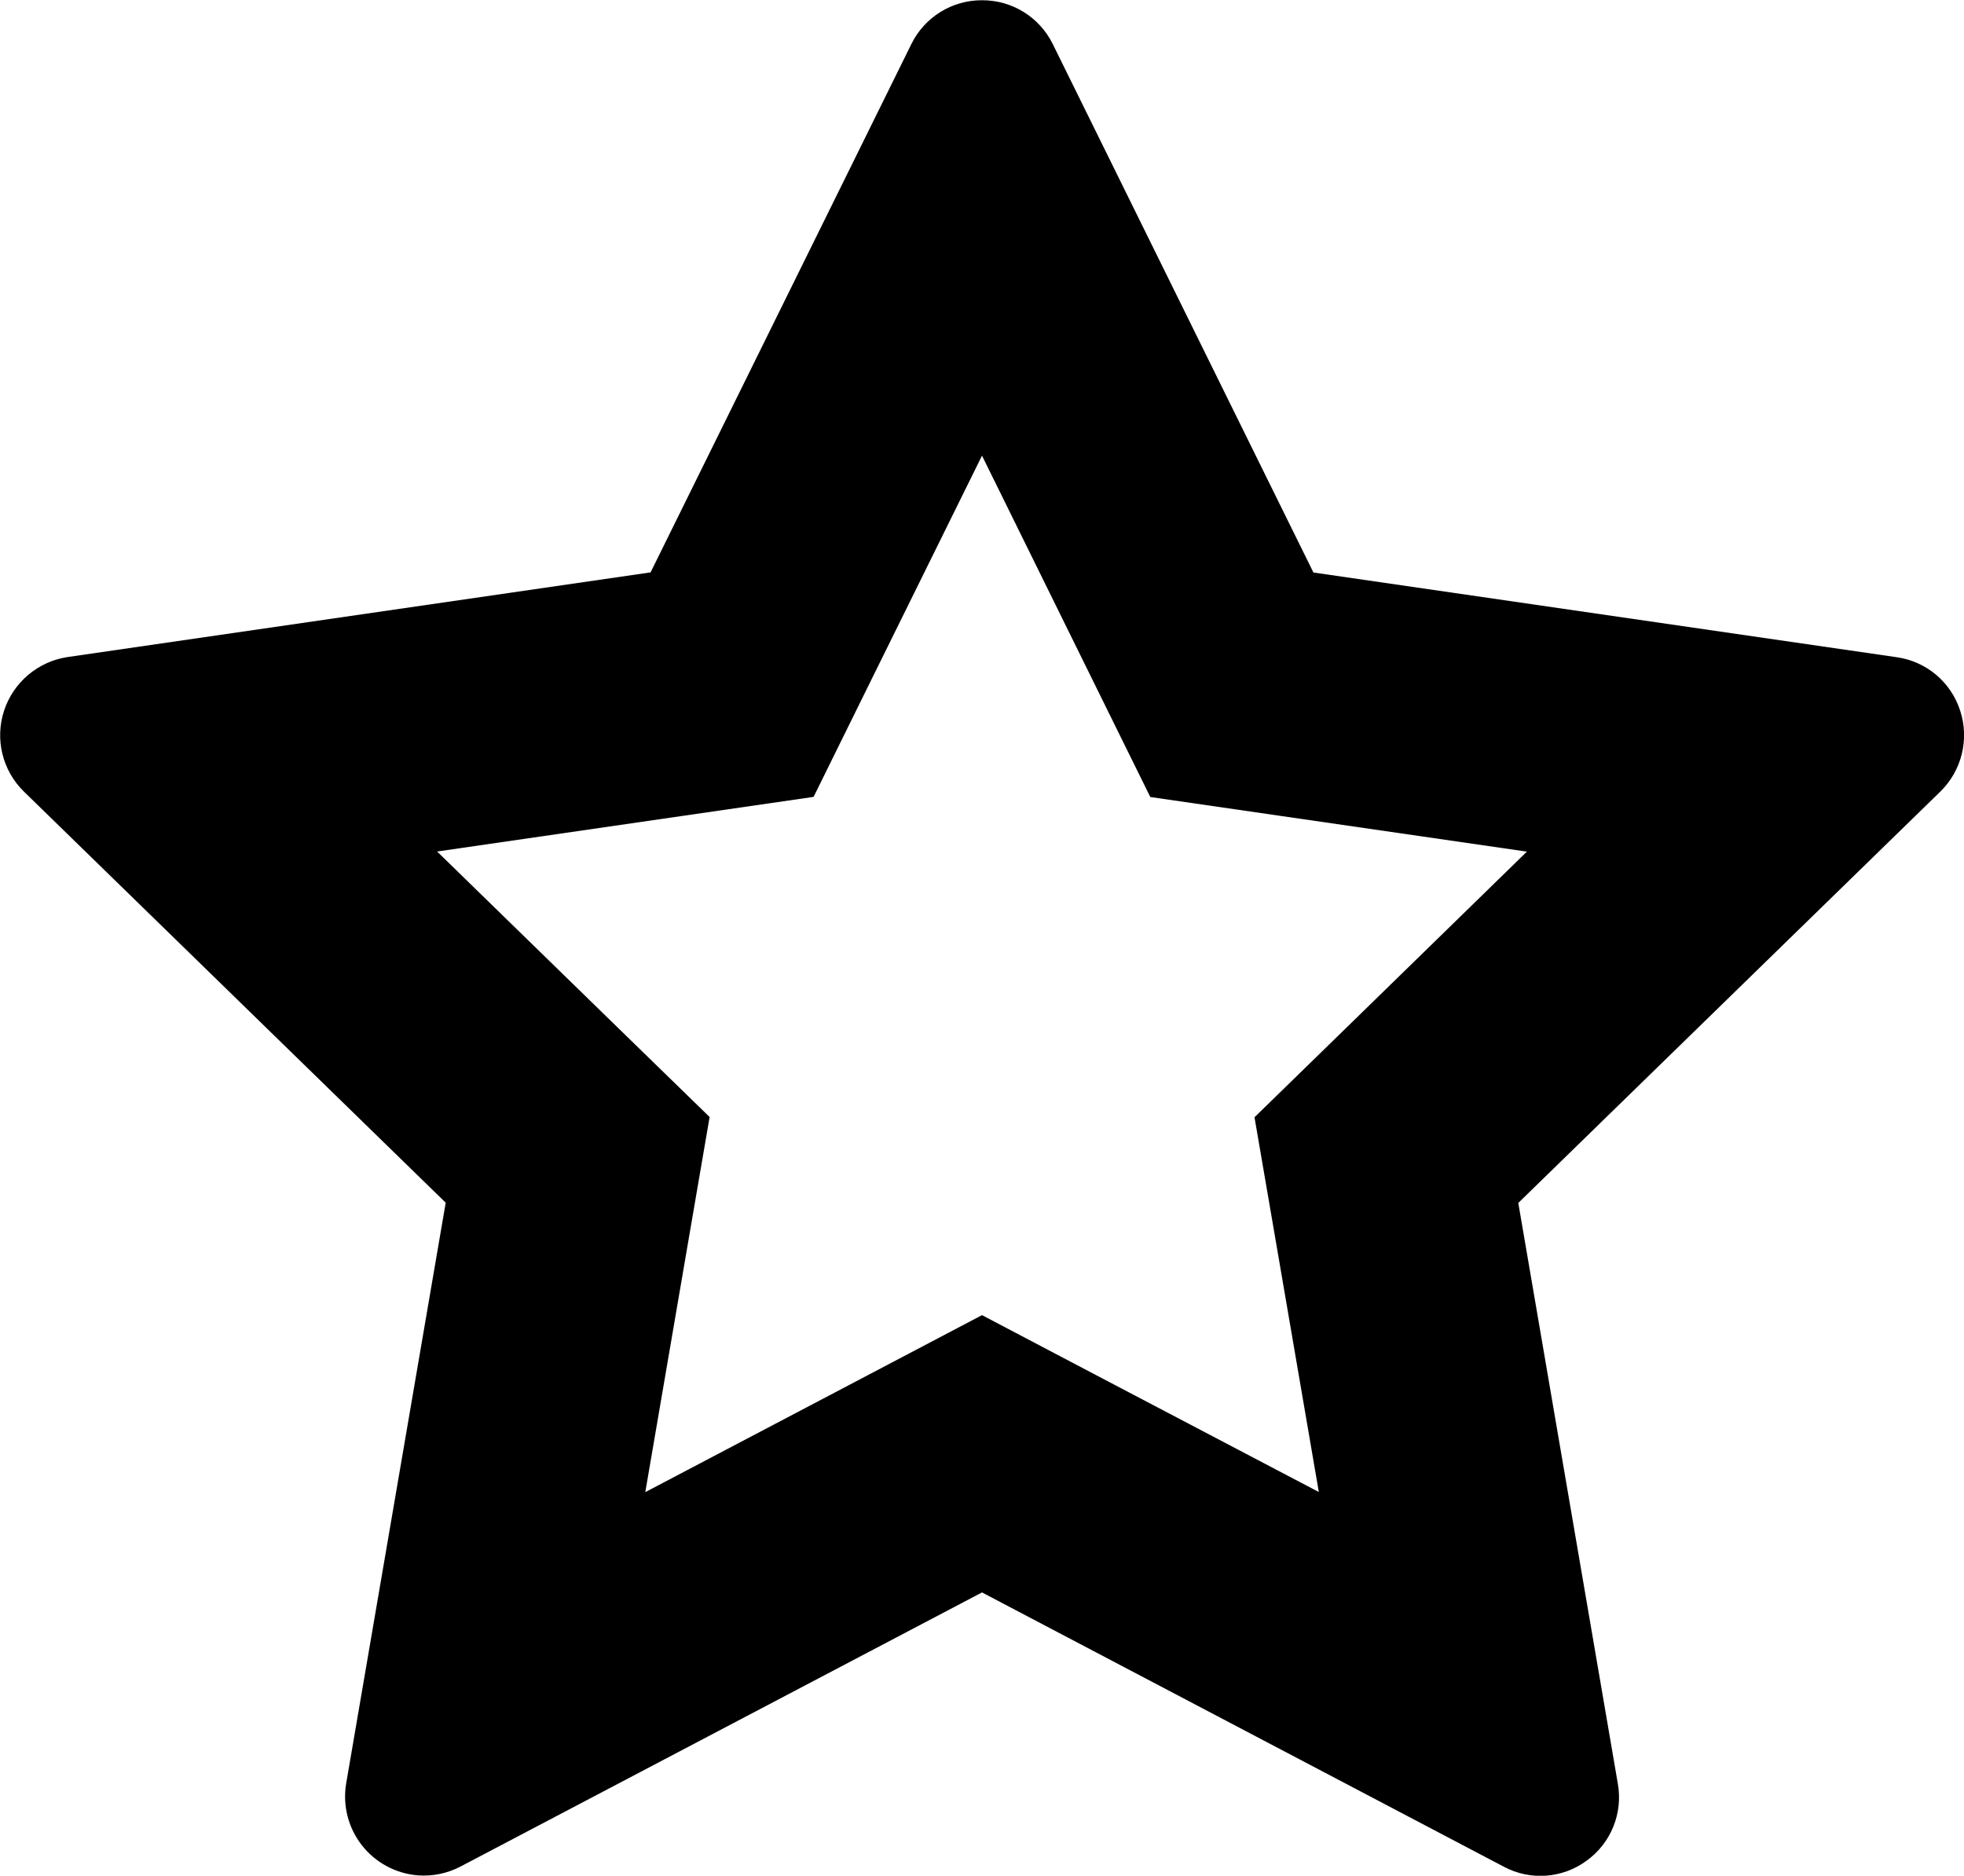
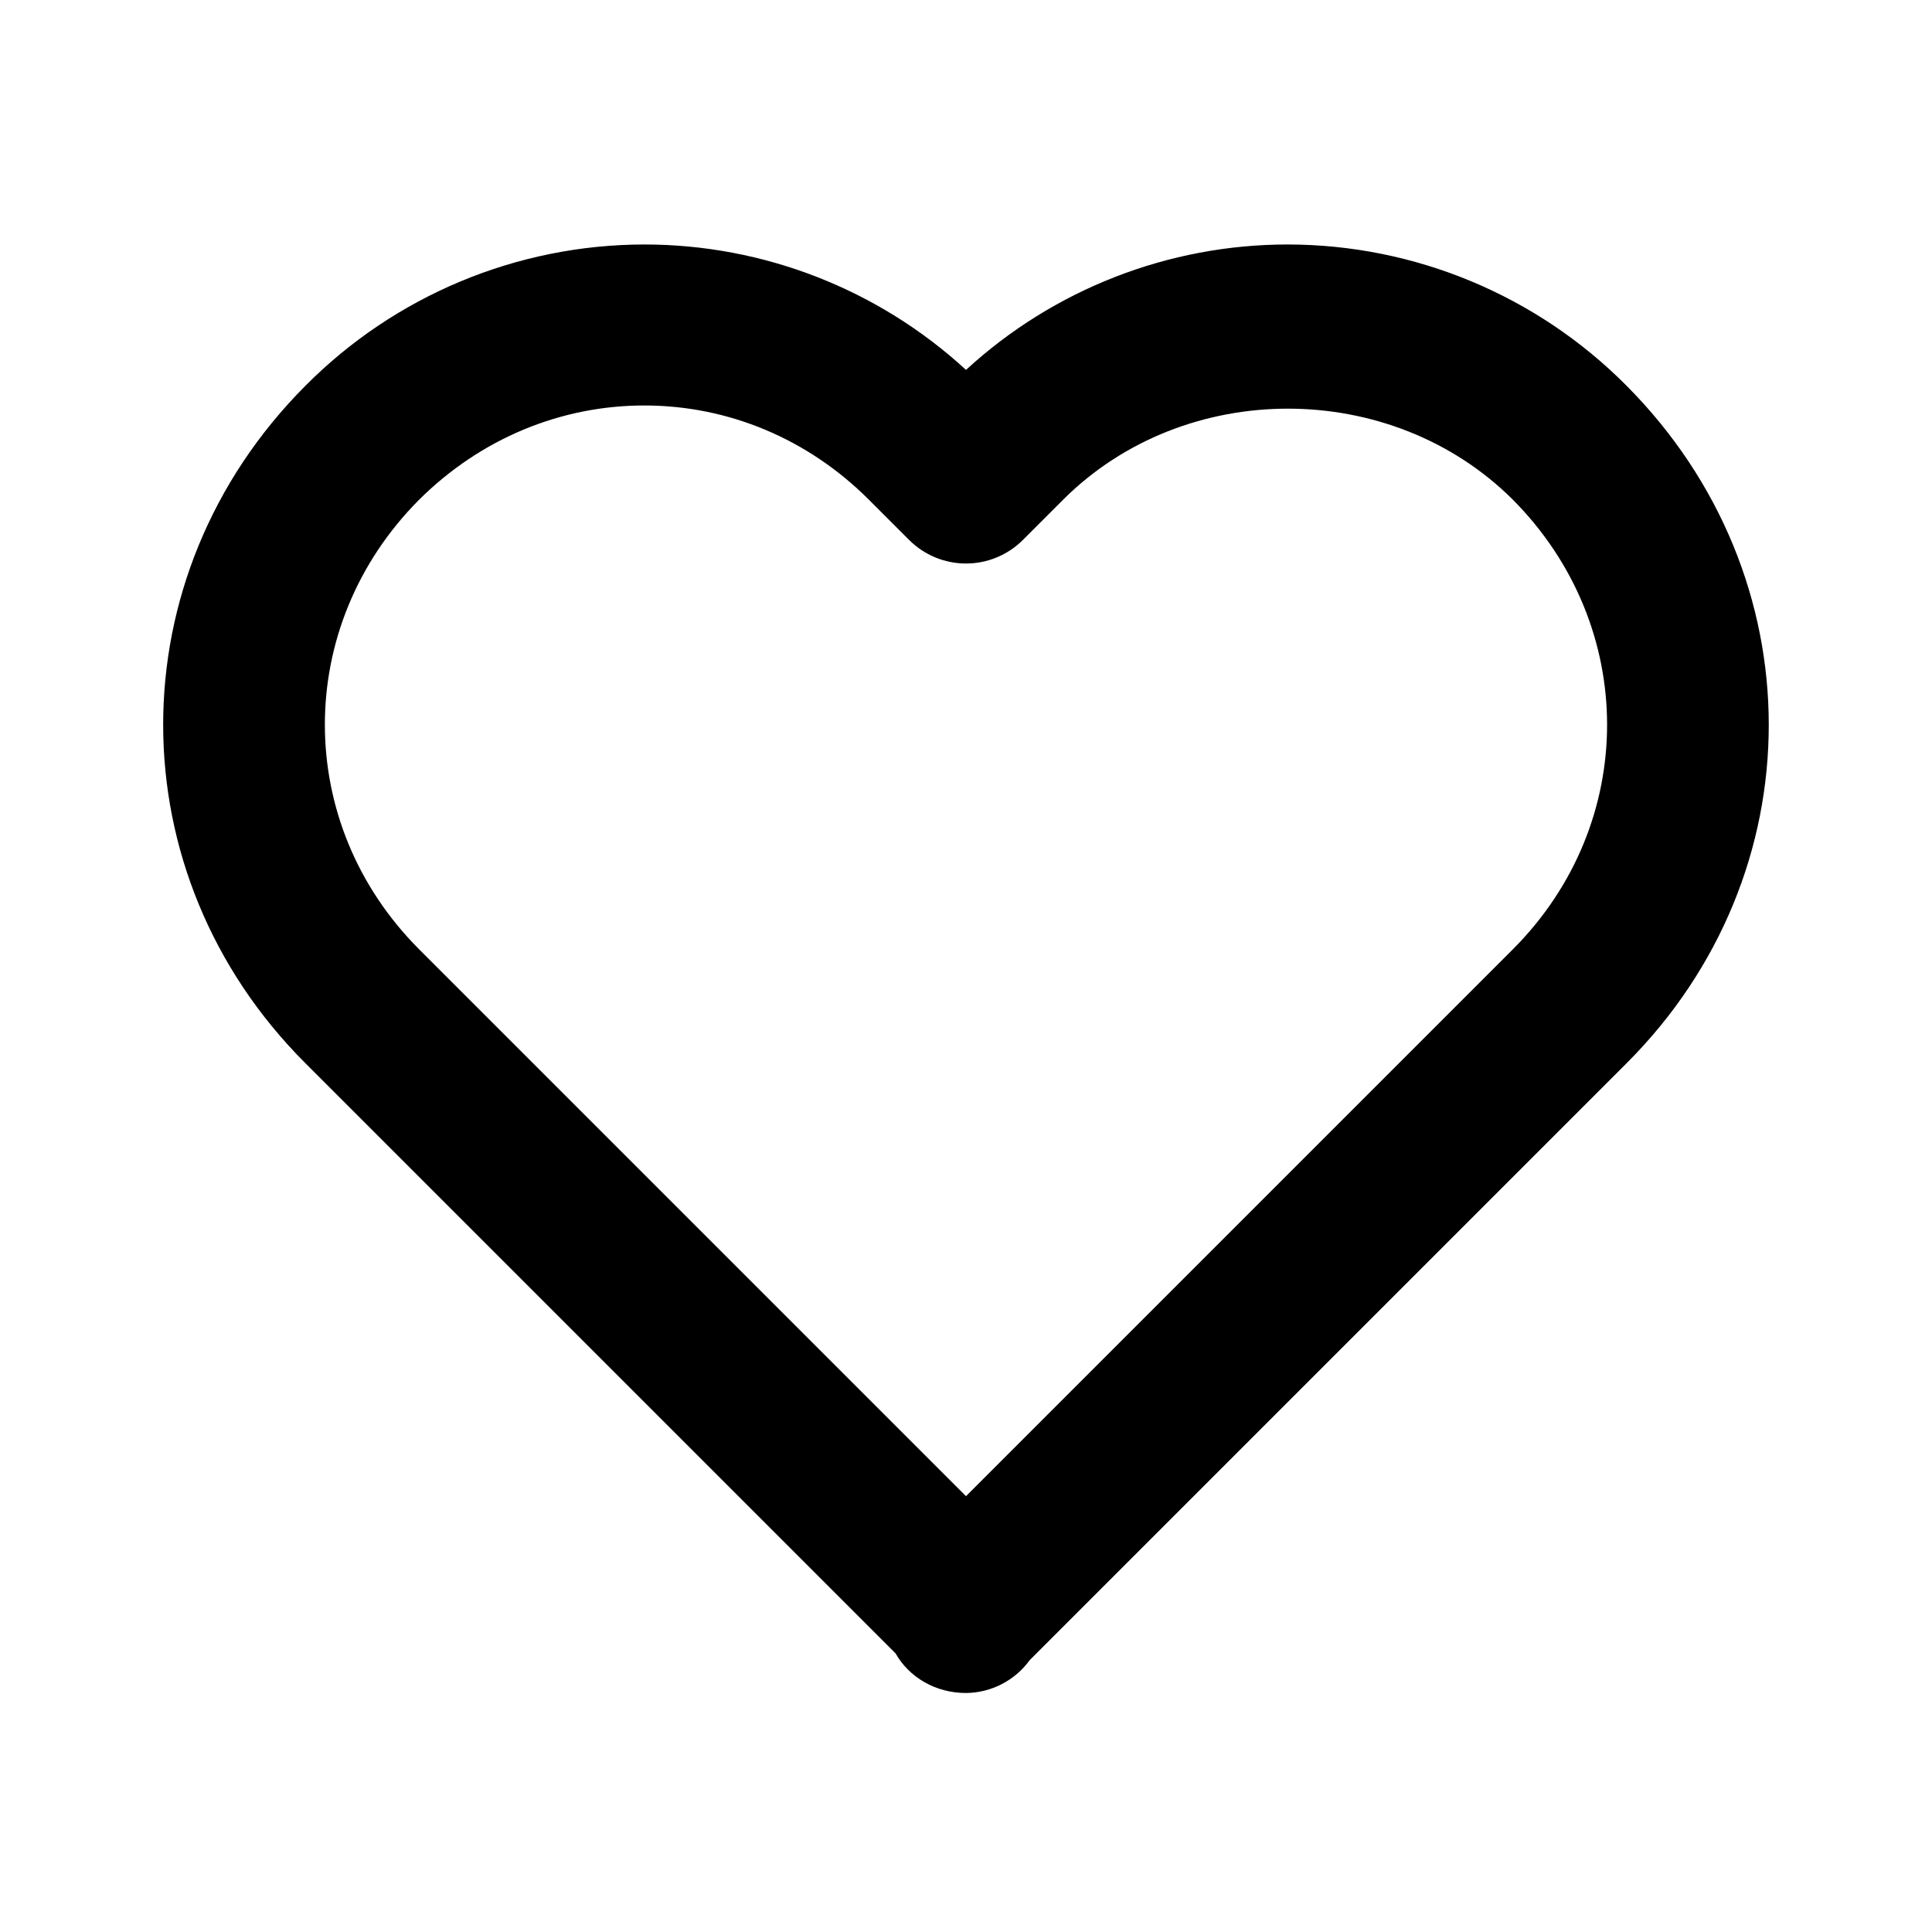
- <svg xmlns="http://www.w3.org/2000/svg" xmlns:xlink="http://www.w3.org/1999/xlink" viewBox="0 0 16 15.282" preserveAspectRatio="xMidYMin meet">
-   <defs>
-     <path id="a" d="M0 0h16v15.281H0z" />
-   </defs>
-   <clipPath id="b">
-     <use overflow="visible" xlink:href="#a" />
-   </clipPath>
-   <g clip-path="url(#b)">
-     <path d="M15.969 5.79a.636.636 0 00-.518-.436l-4.751-.69L8.576.358A.639.639 0 008 .002a.638.638 0 00-.575.356L5.3 4.663l-4.751.69a.646.646 0 00-.516.437.642.642 0 00.16.657l3.438 3.351-.811 4.732a.644.644 0 00.585.748.645.645 0 00.345-.071L8 12.973l4.25 2.234a.634.634 0 00.675-.048.636.636 0 00.255-.627L12.369 9.8l3.438-3.351a.643.643 0 00.162-.659zm-4.996 2.578l-.753.734.178 1.036.346 2.017-1.814-.952-.93-.489-.93.489-1.813.953.346-2.019.178-1.037-.754-.734-1.466-1.429 2.026-.294 1.041-.151.465-.943L8 3.712l.906 1.838.465.943 1.041.151 2.027.294-1.466 1.43z" />
-   </g>
+ <svg xmlns="http://www.w3.org/2000/svg" width="16" height="16" viewBox="0 0 24 24">
+   <path d="M12 4.595a5.904 5.904 0 0 0-3.996-1.558 5.942 5.942 0 0 0-4.213 1.758c-2.353 2.363-2.352 6.059.002 8.412l7.332 7.332c.17.299.498.492.875.492a.99.99 0 0 0 .792-.409l7.415-7.415c2.354-2.354 2.354-6.049-.002-8.416a5.938 5.938 0 0 0-4.209-1.754A5.906 5.906 0 0 0 12 4.595zm6.791 1.61c1.563 1.571 1.564 4.025.002 5.588L12 18.586l-6.793-6.793c-1.562-1.563-1.561-4.017-.002-5.584.76-.756 1.754-1.172 2.799-1.172s2.035.416 2.789 1.17l.5.5a.999.999 0 0 0 1.414 0l.5-.5c1.512-1.509 4.074-1.505 5.584-.002z" />
</svg>
